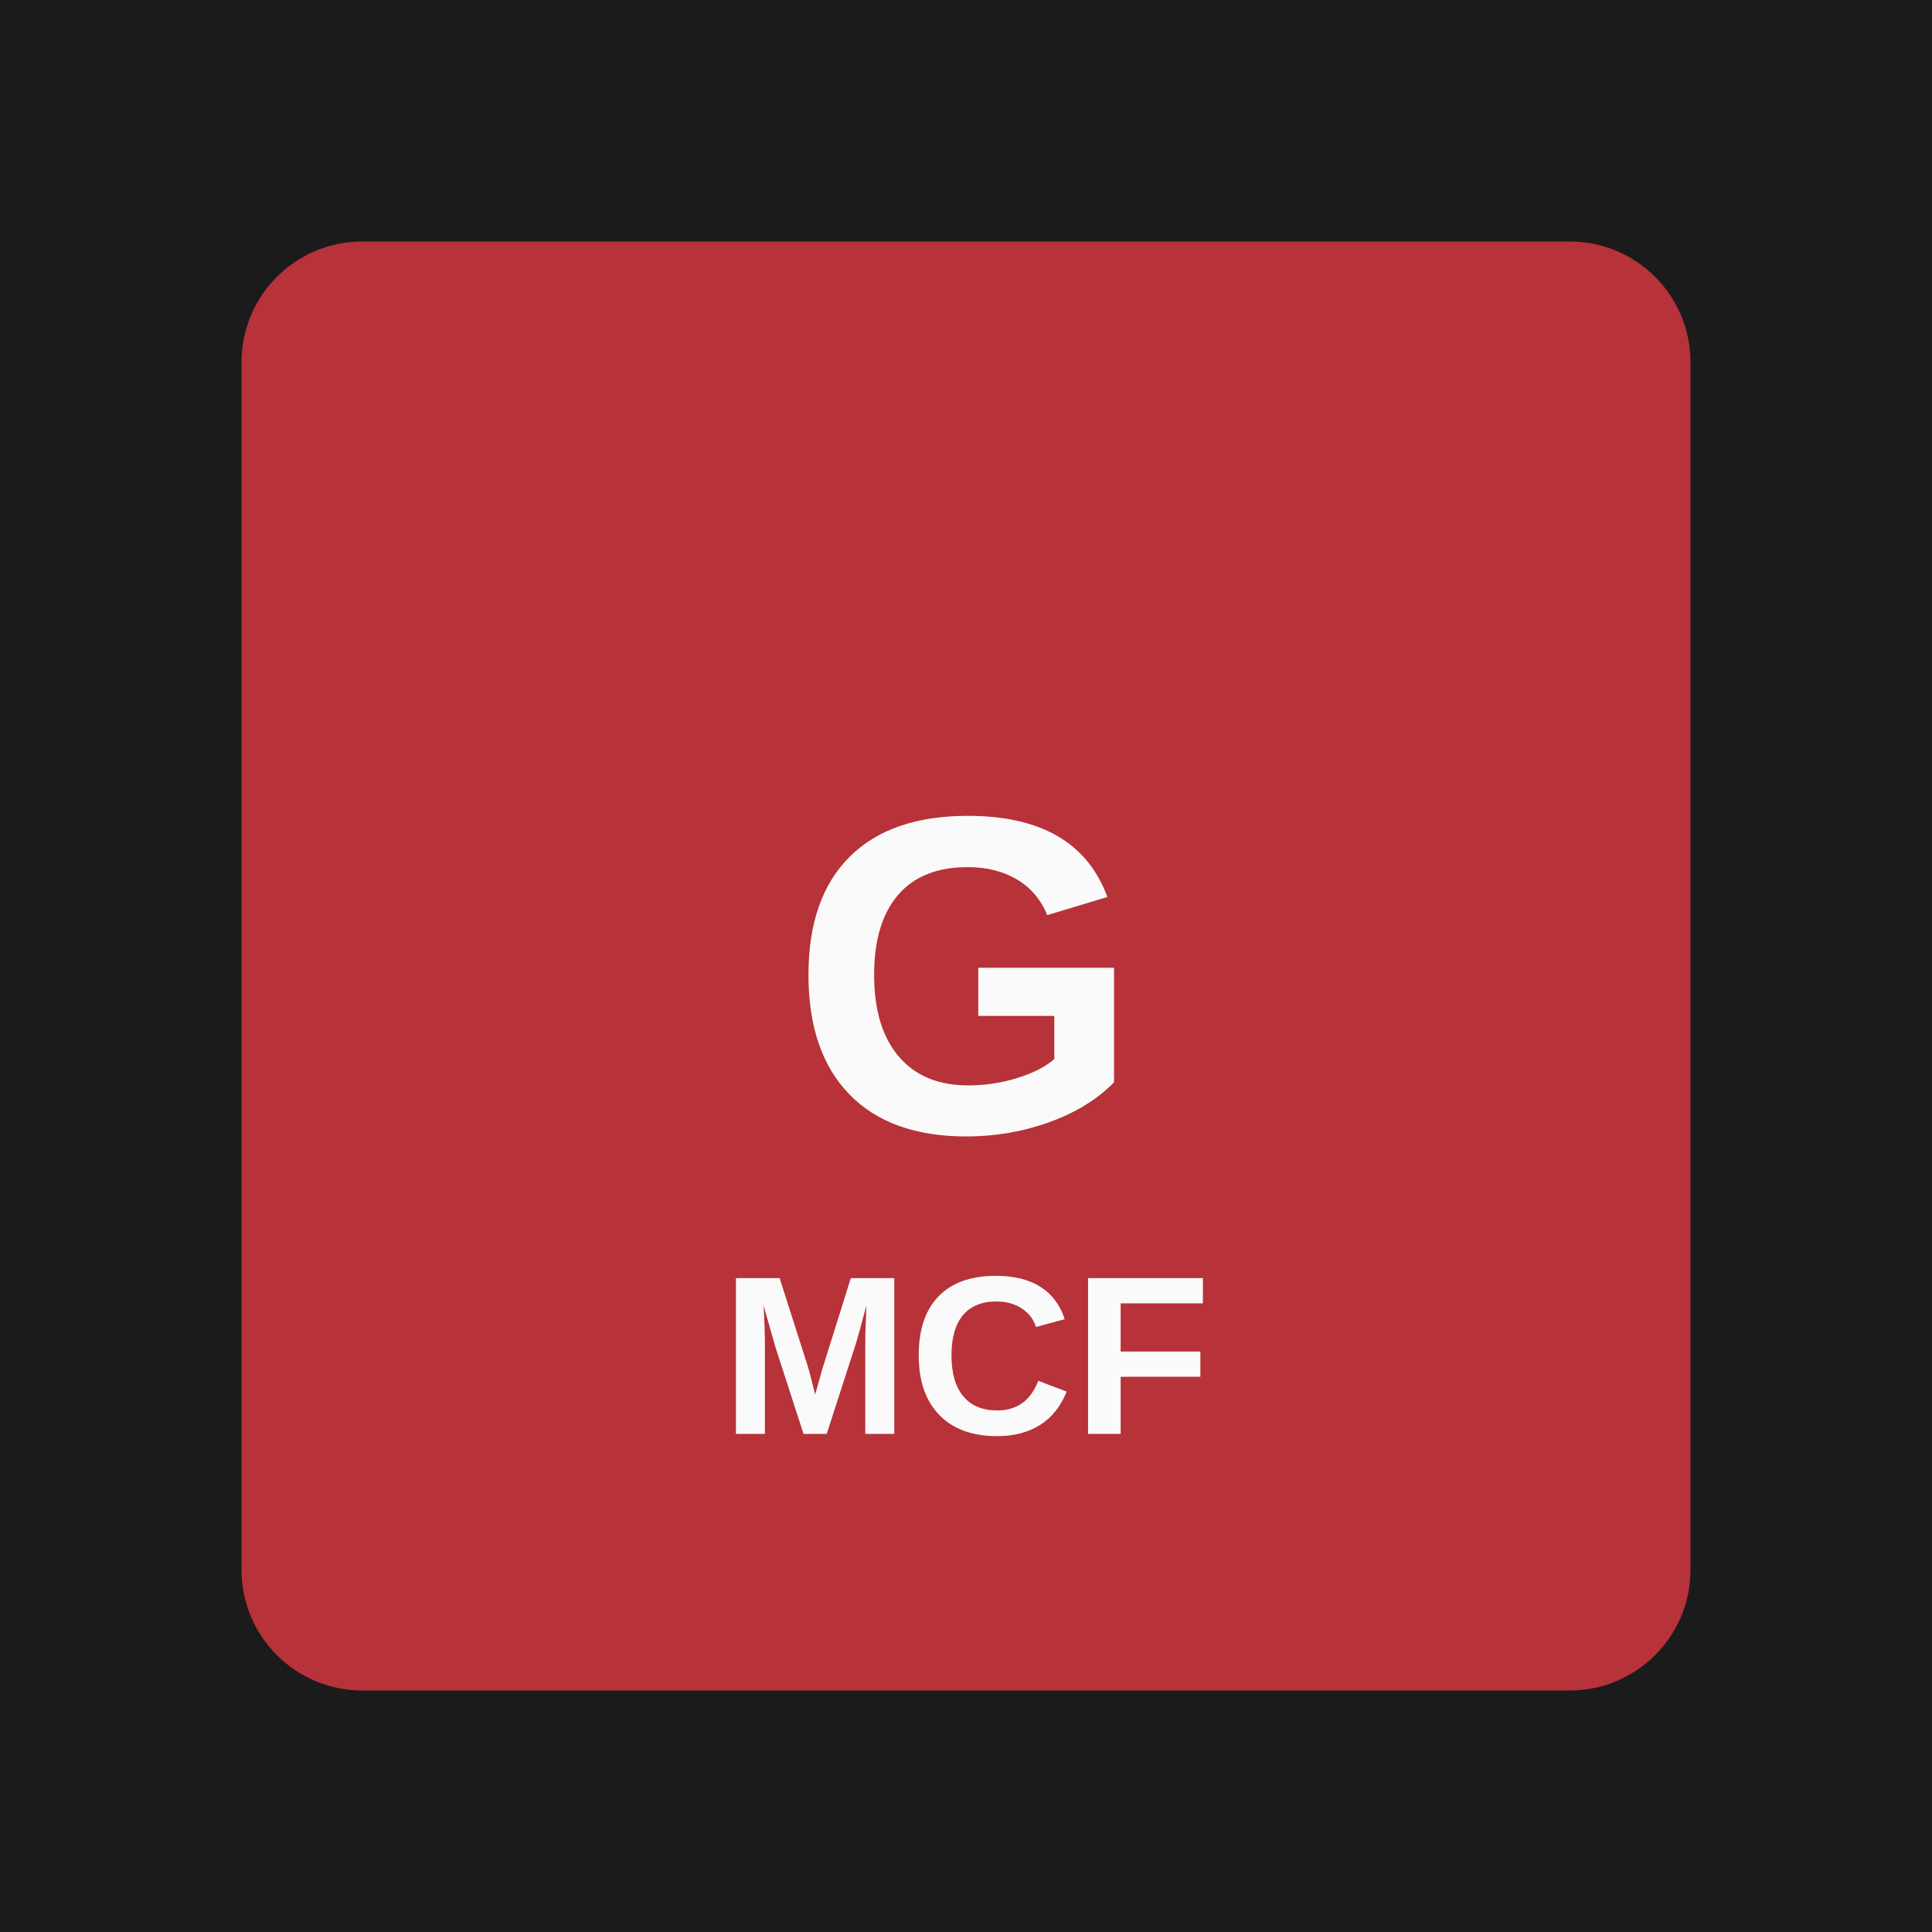
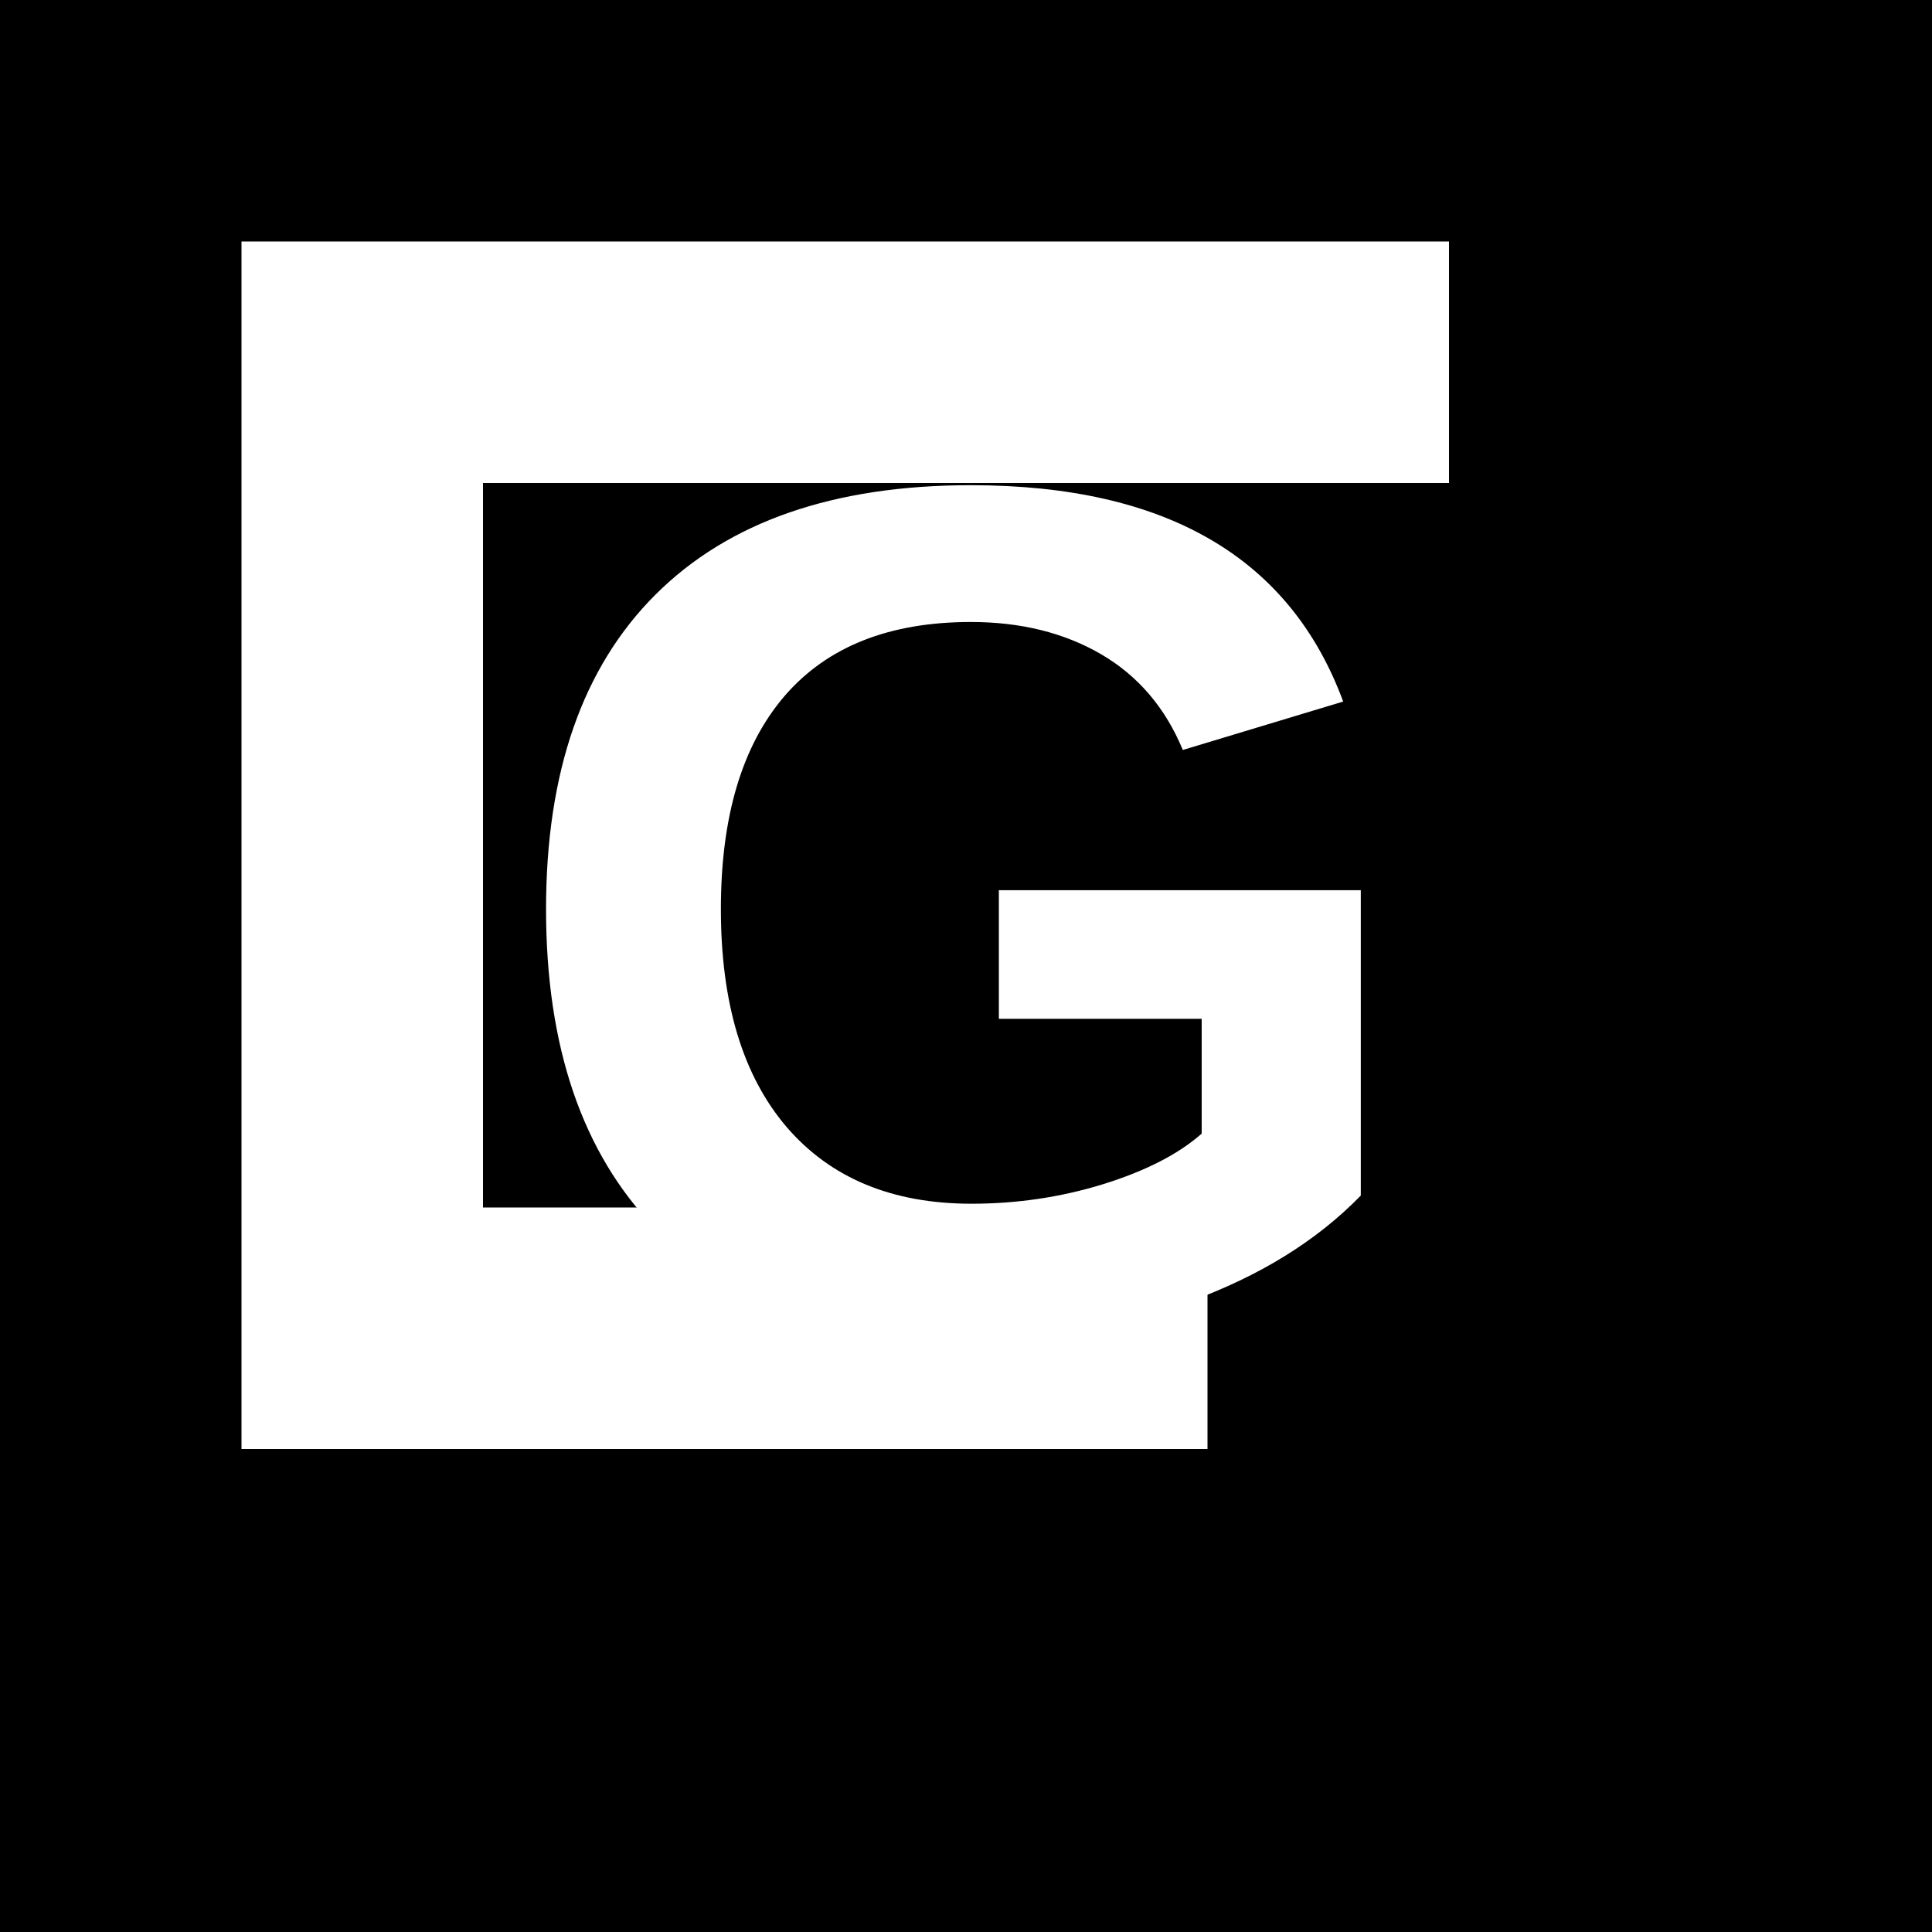
- <svg xmlns="http://www.w3.org/2000/svg" width="512" height="512" viewBox="0 0 512 512">
-   <rect width="512" height="512" fill="#1B1B1B" />
-   <rect x="64" y="64" width="384" height="384" fill="#B73239" rx="32" />
-   <text x="256" y="300" text-anchor="middle" fill="#FAFAFA" font-family="Arial, sans-serif" font-size="120" font-weight="bold">G</text>
-   <text x="256" y="380" text-anchor="middle" fill="#FAFAFA" font-family="Arial, sans-serif" font-size="60" font-weight="bold">MCF</text>
+ <svg xmlns="http://www.w3.org/2000/svg" width="96" height="96" viewBox="0 0 96 96" fill="none">
+   <rect width="96" height="96" fill="black" />
+   <path d="M12 12h60v12H24v36h36v12H12V12z" fill="white" />
+   <text x="48" y="66" text-anchor="middle" fill="white" font-family="Arial, sans-serif" font-size="60" font-weight="bold">G</text>
</svg>
